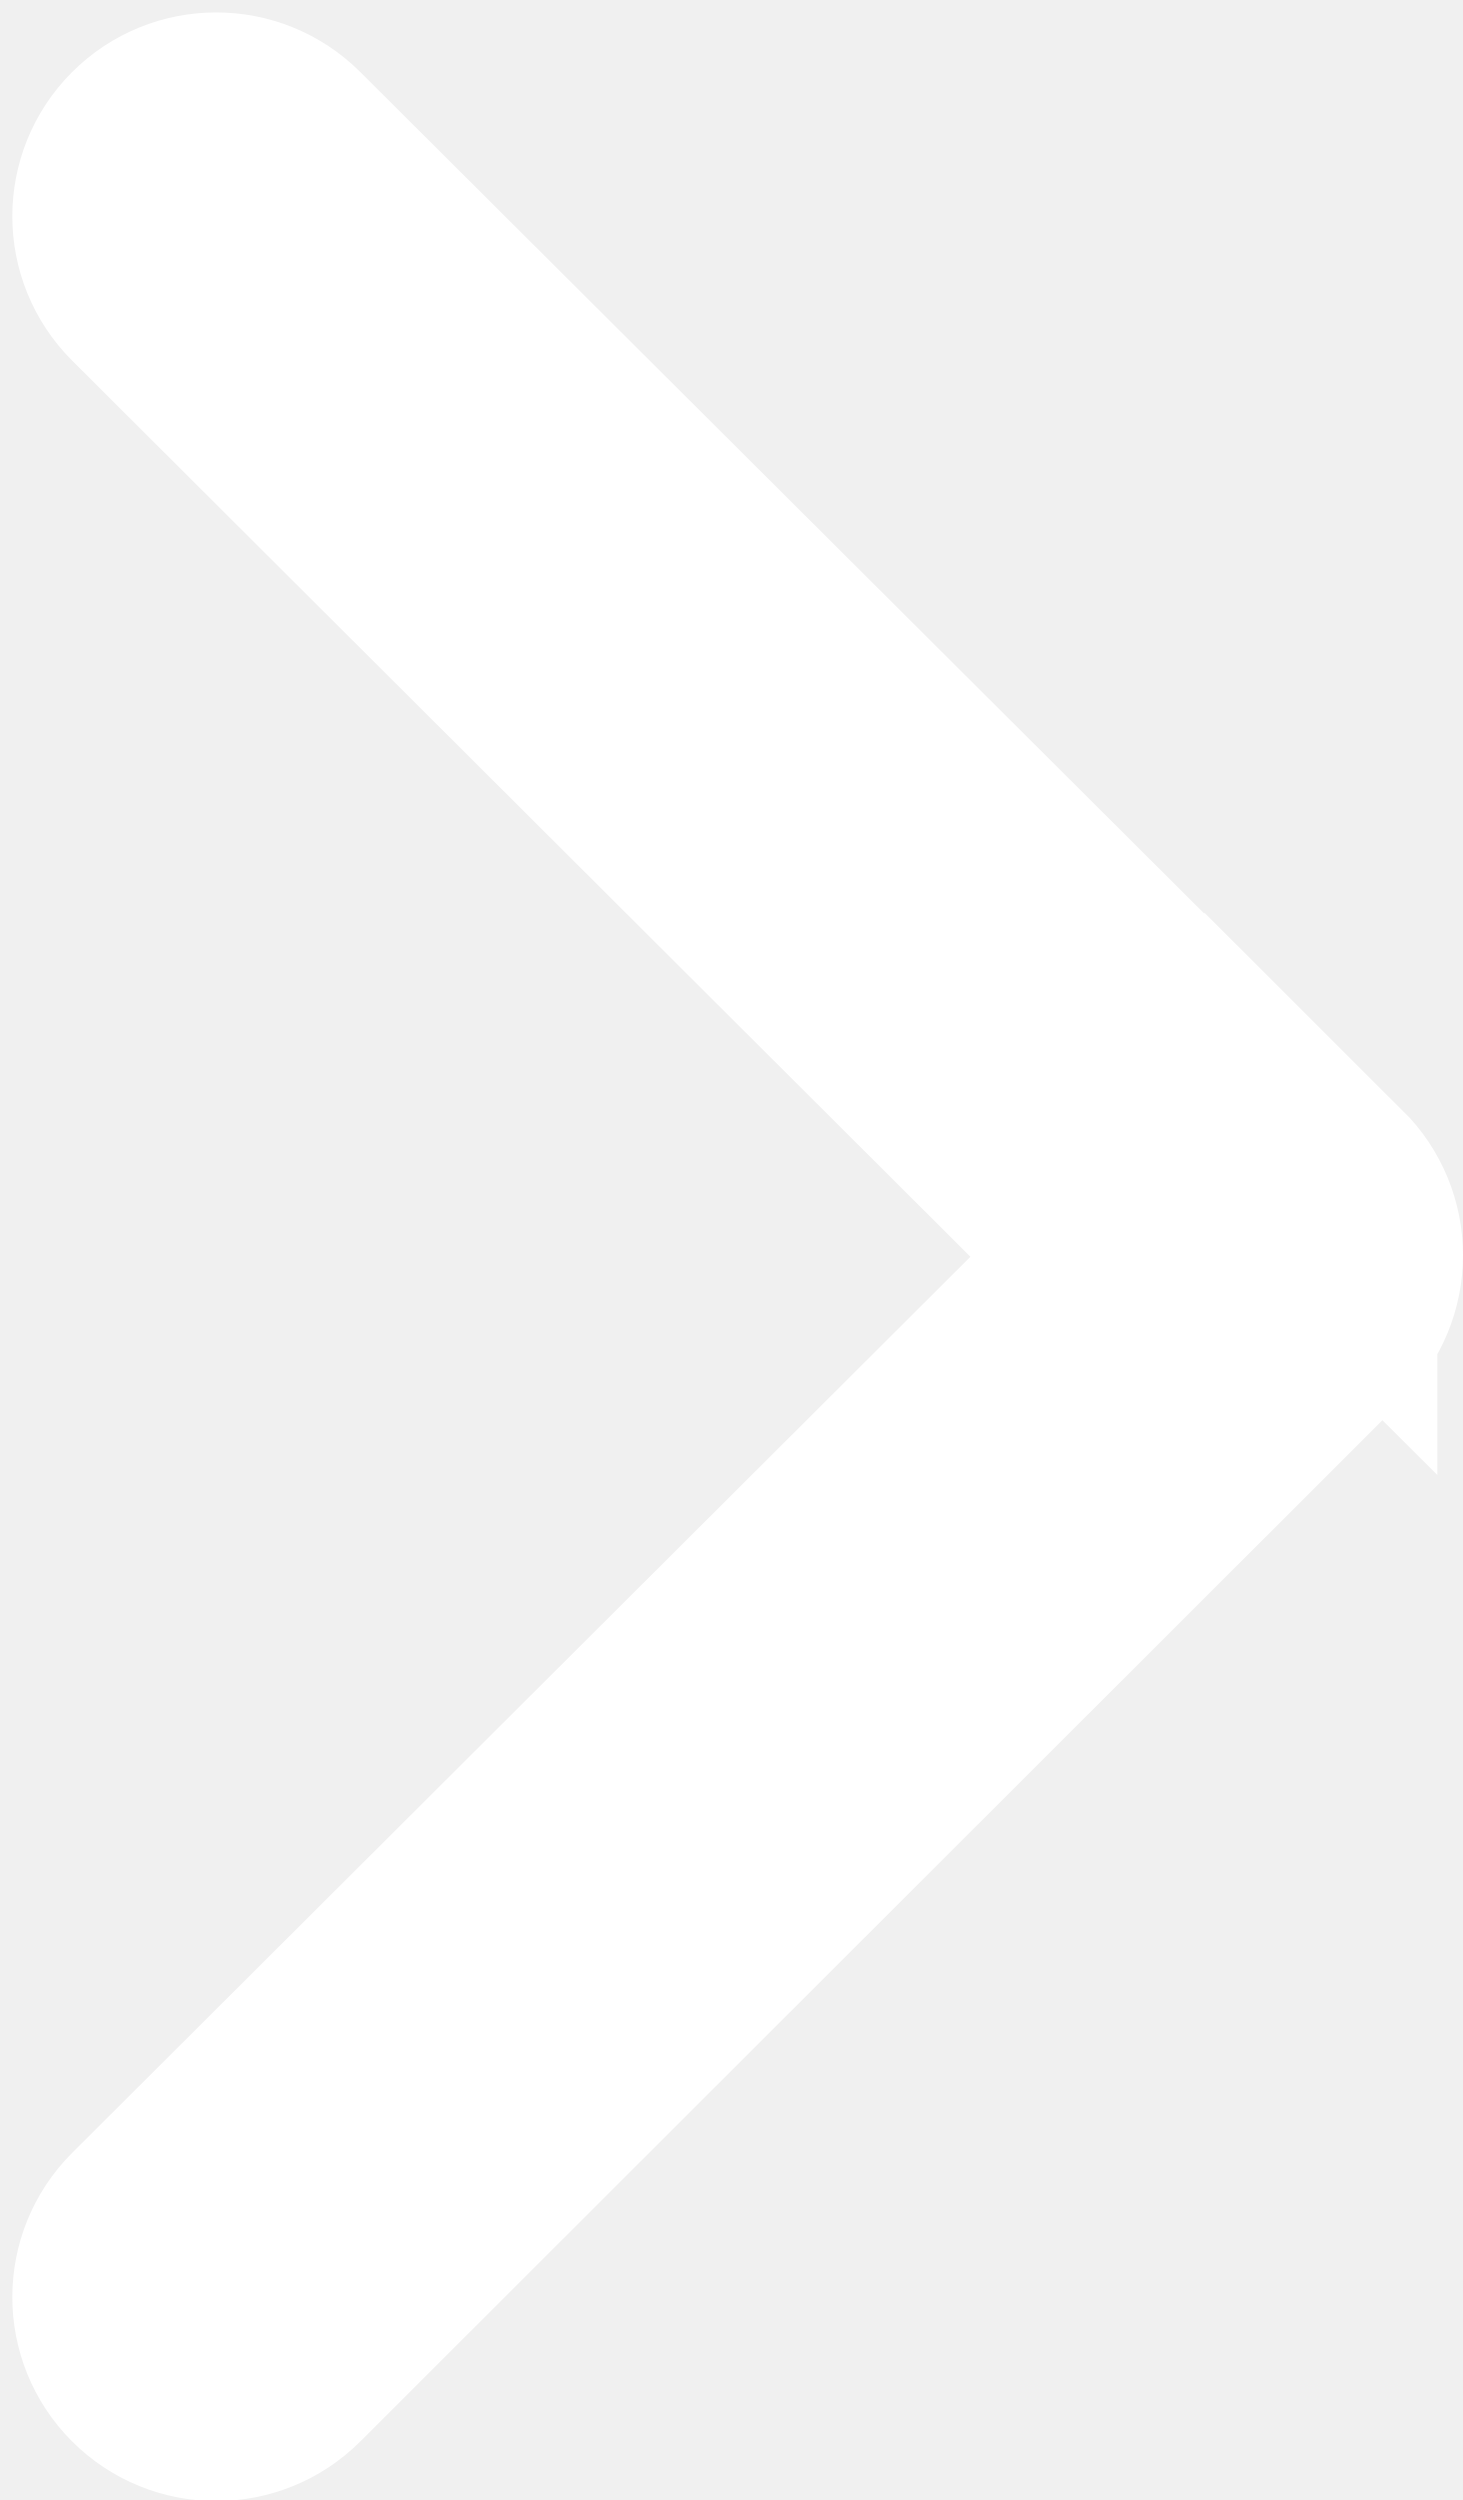
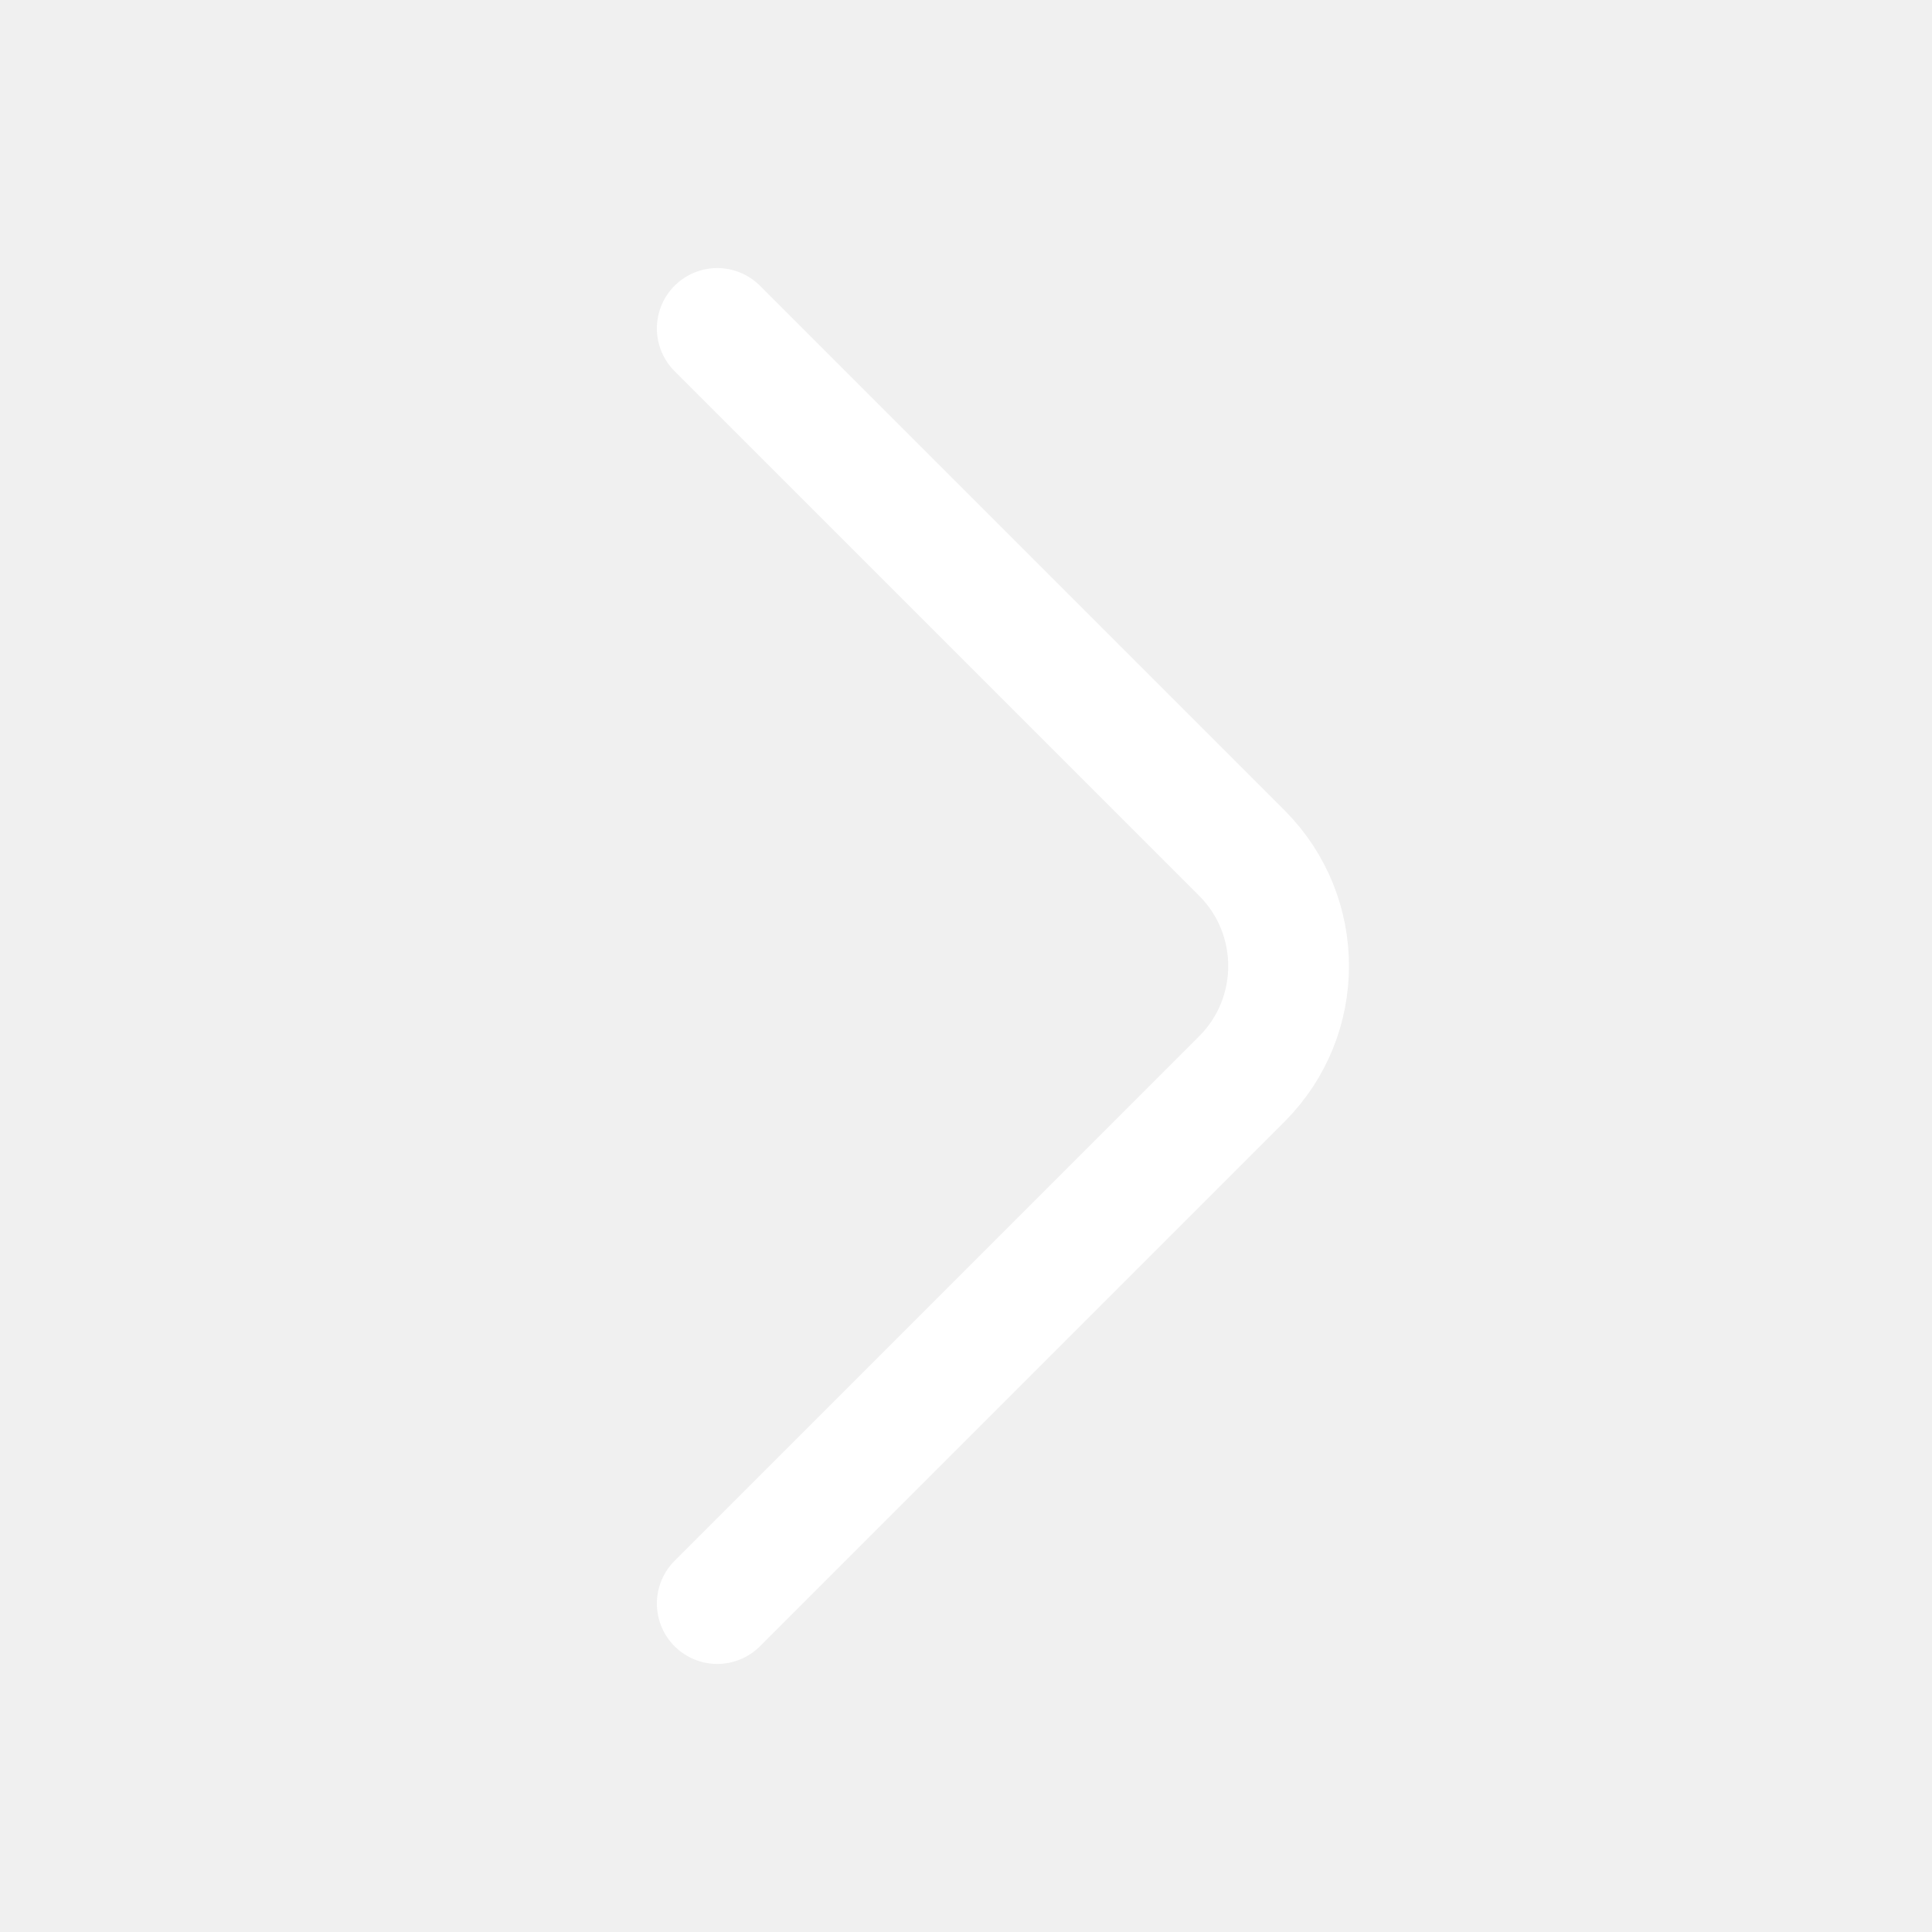
- <svg xmlns="http://www.w3.org/2000/svg" width="6.279" height="10.73" viewBox="0 0 6.279 10.73">
-   <g id="Group_328" data-name="Group 328" transform="translate(0.553 0.553)">
-     <path id="Path_559" data-name="Path 559" d="M122.858,4.573,118.382.11a.375.375,0,1,0-.53.531l4.21,4.2-4.21,4.2a.375.375,0,0,0,.53.531L122.858,5.1a.375.375,0,0,0,0-.531Z" transform="translate(-117.742 0)" fill="#86c455" stroke="#fff" stroke-width="1" />
+ <svg xmlns="http://www.w3.org/2000/svg" id="vuesax_linear_arrow-right" data-name="vuesax/linear/arrow-right" width="24" height="24" viewBox="0 0 24 24">
+   <g id="arrow-right">
+     <path id="Vector" d="M0,15.84,6.52,9.32a1.986,1.986,0,0,0,0-2.8L0,0" transform="translate(8.91 4.08)" fill="none" stroke="#fff" stroke-linecap="round" stroke-linejoin="round" stroke-width="1.5" />
+     <path id="Vector-2" data-name="Vector" d="M0,0H24V24H0Z" transform="translate(24 24) rotate(180)" fill="none" opacity="0" />
  </g>
</svg>
